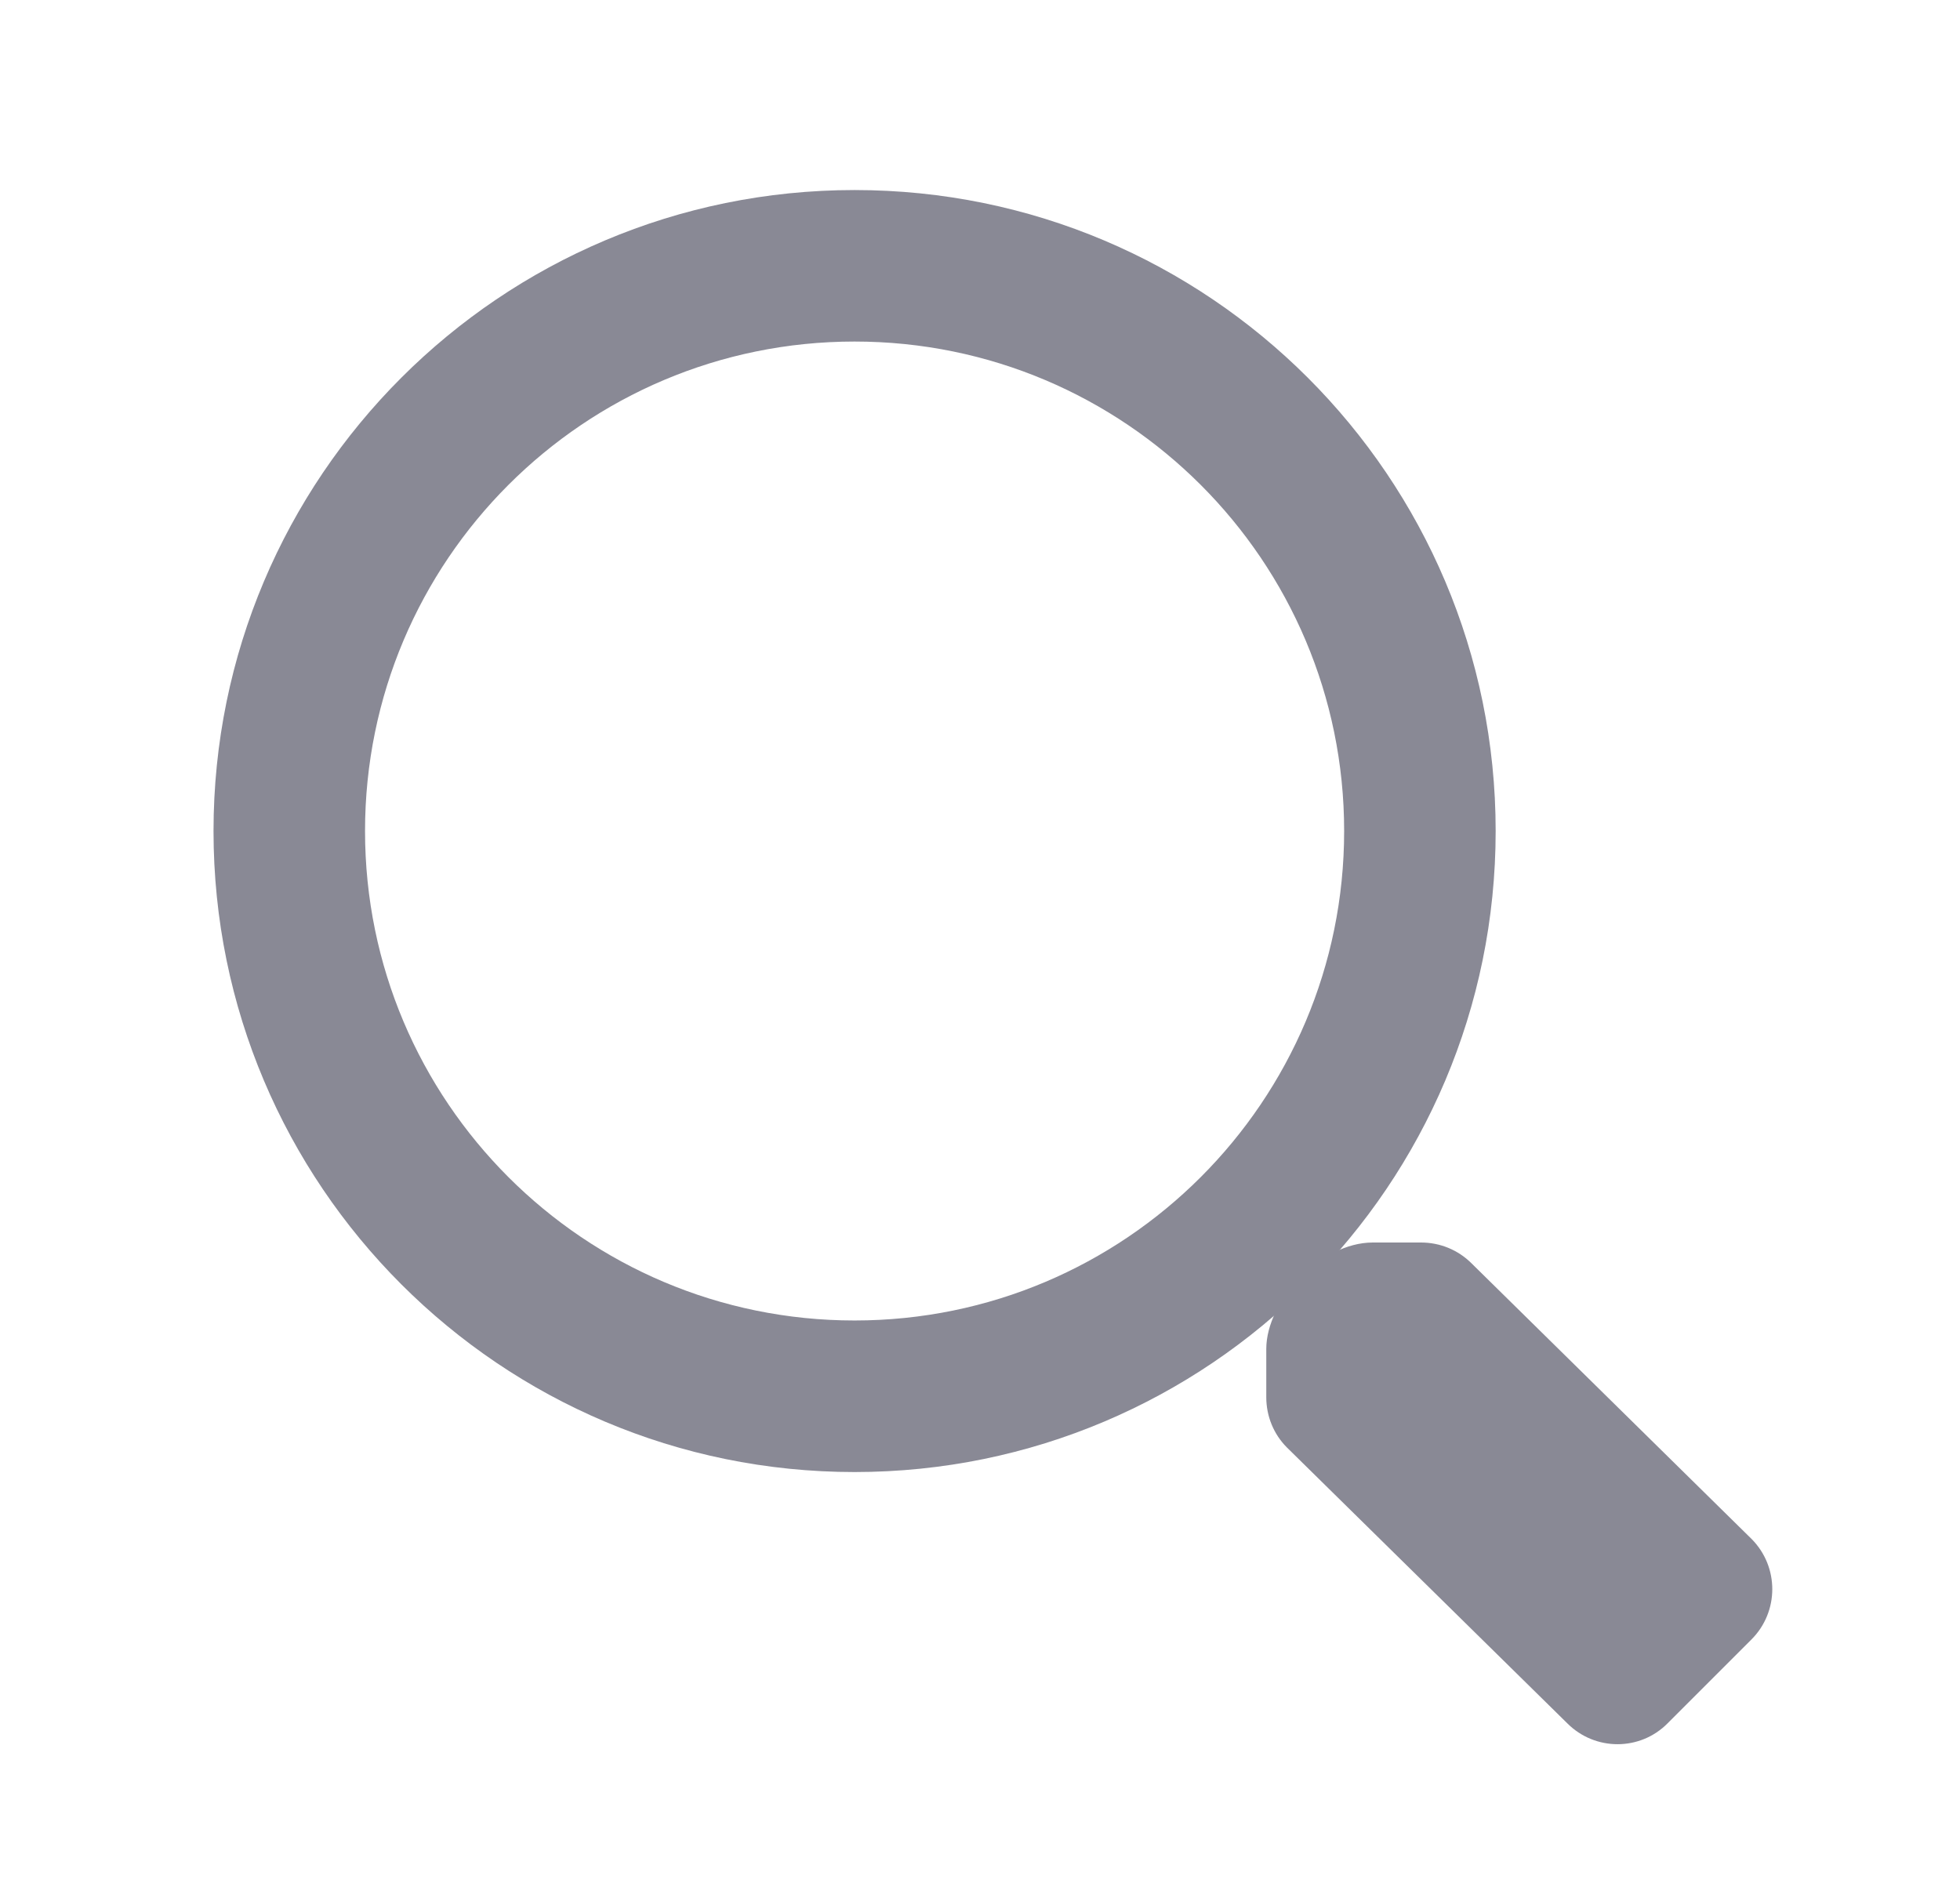
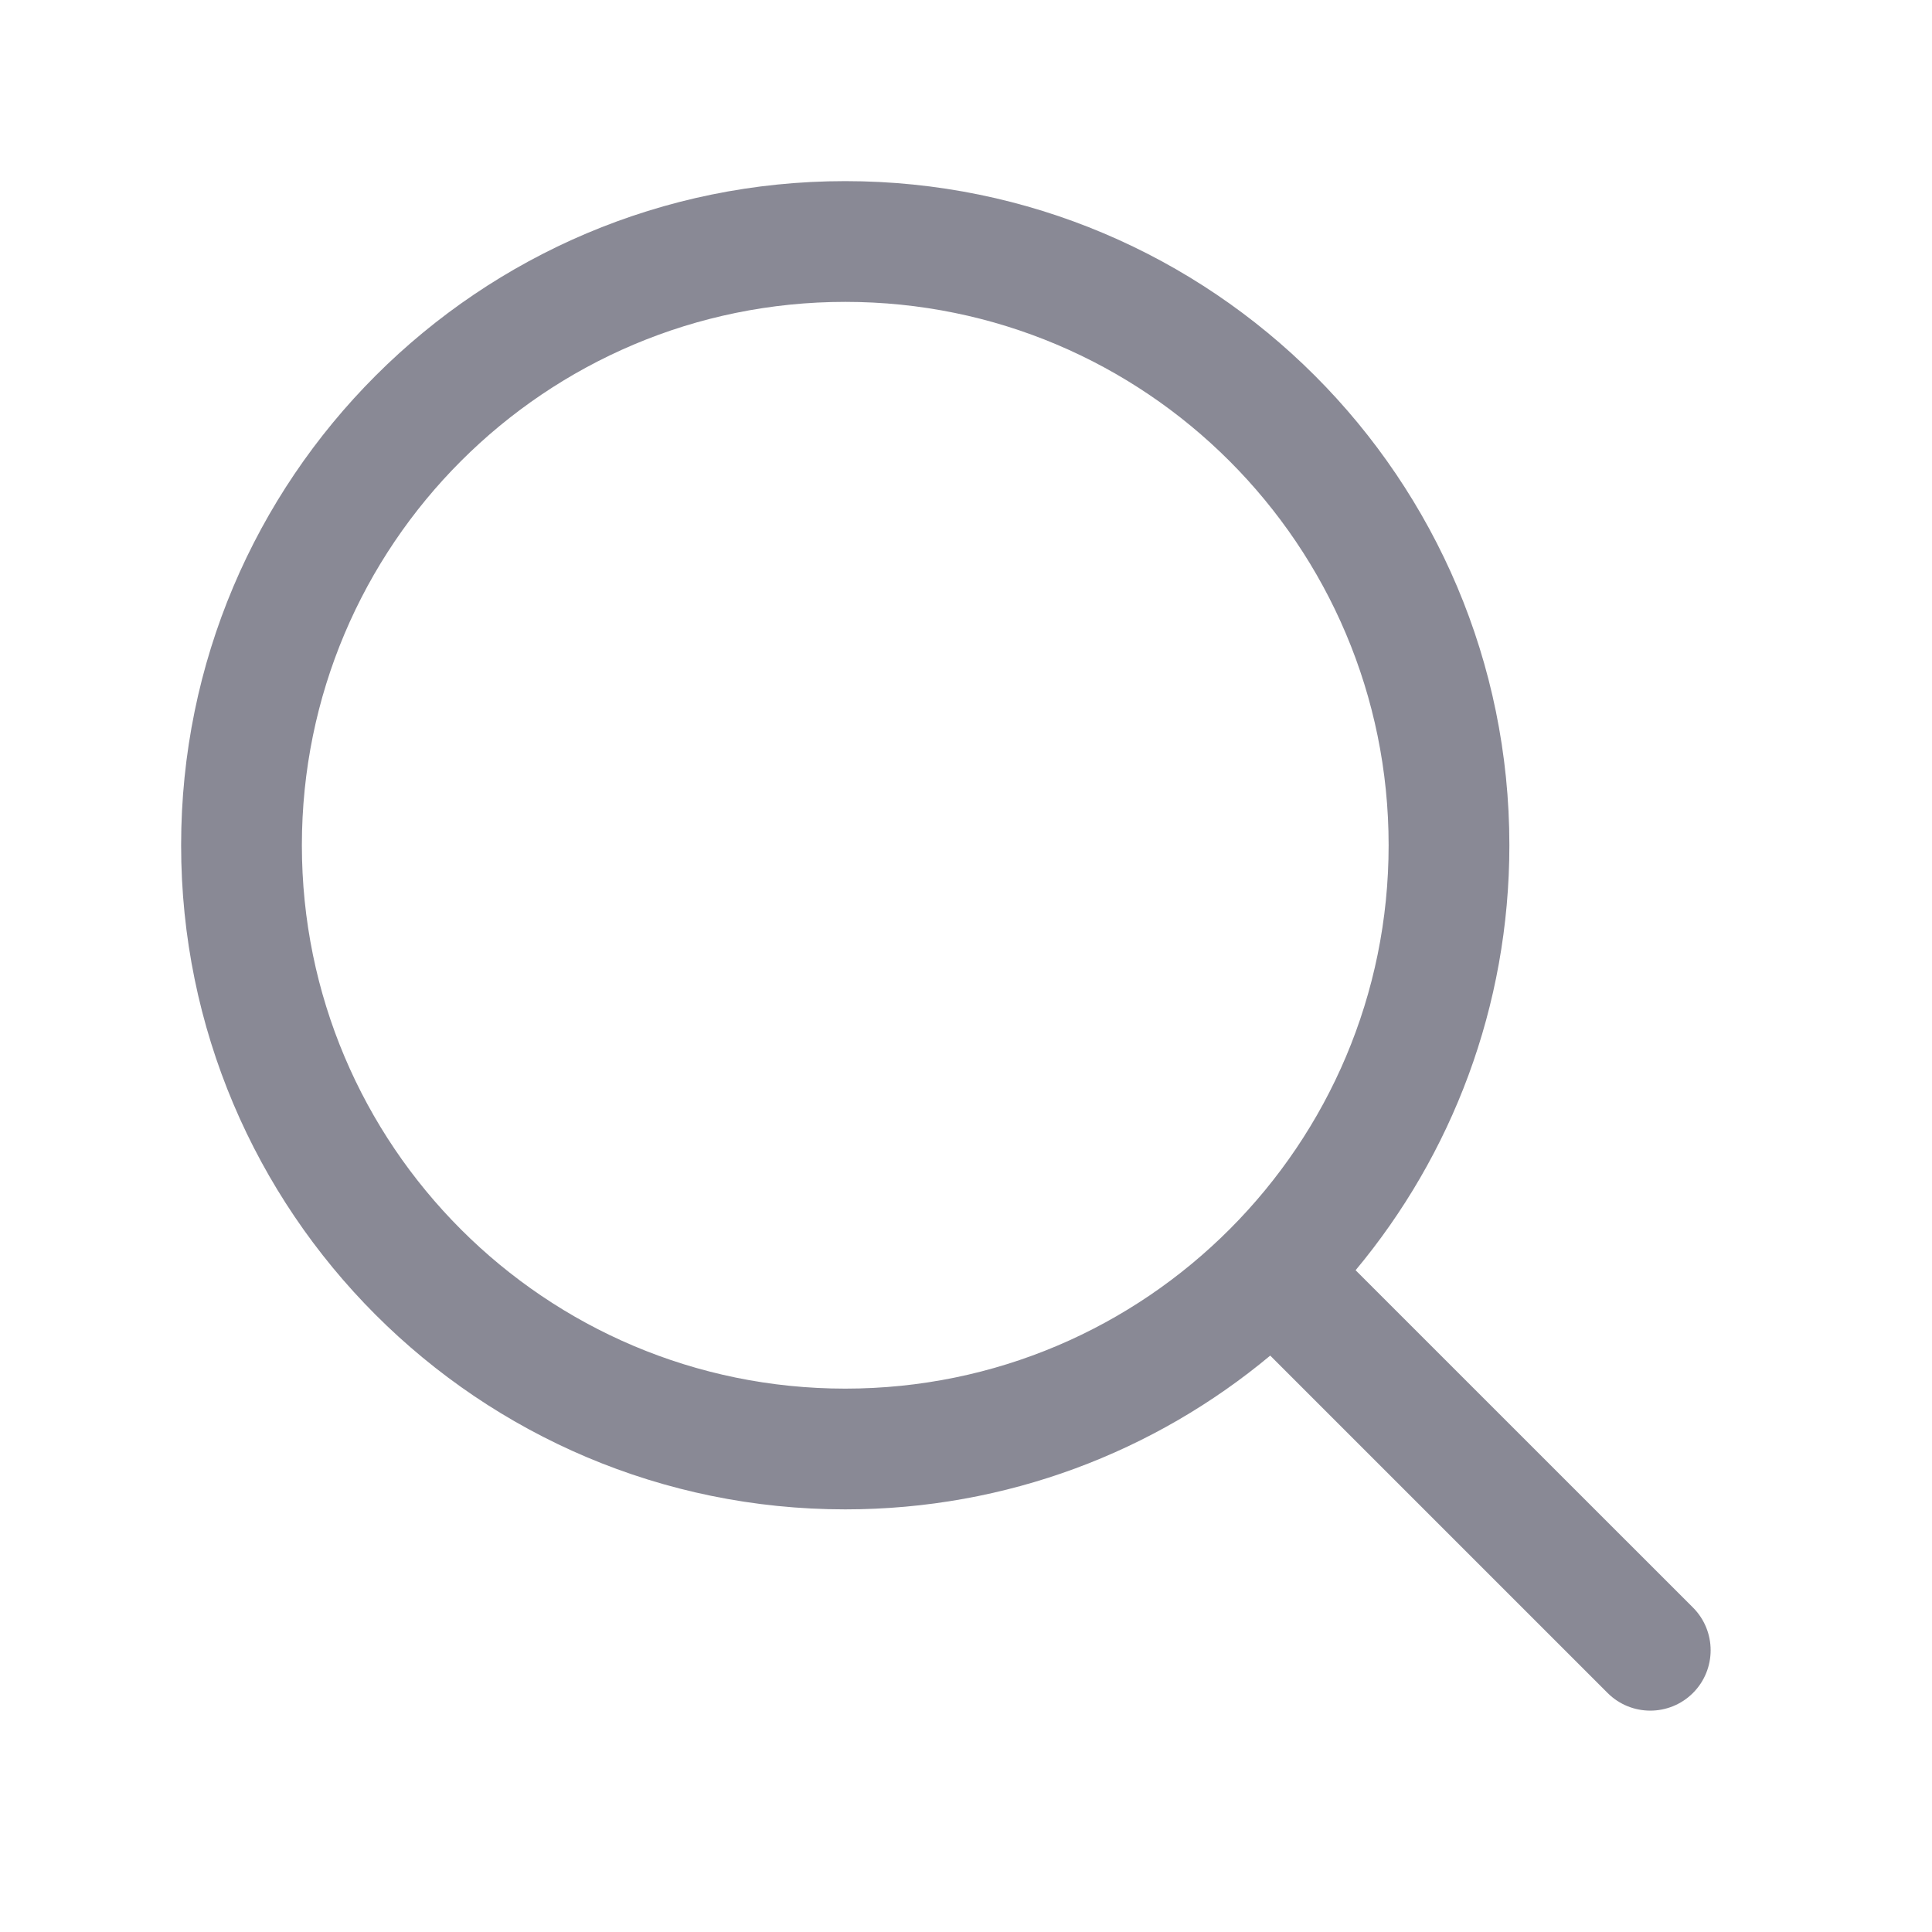
- <svg xmlns="http://www.w3.org/2000/svg" width="33" height="32" viewBox="0 0 33 32" fill="none">
-   <path d="M24.773 21.27L29.492 25.915C29.956 26.383 29.956 27.14 29.487 27.608L28.077 29.018C27.614 29.487 26.856 29.487 26.388 29.018L21.668 24.374C21.444 24.15 21.32 23.846 21.32 23.527V22.715C21.32 21.903 22.238 20.922 23.113 20.922H23.925C24.244 20.922 24.548 21.046 24.773 21.27Z" fill="#898995" />
-   <path fill-rule="evenodd" clip-rule="evenodd" d="M14.388 22.235C18.94 22.235 22.631 18.545 22.631 13.993C22.631 9.441 18.94 5.751 14.388 5.751C9.836 5.751 6.146 9.441 6.146 13.993C6.146 18.545 9.836 22.235 14.388 22.235ZM14.388 24.787C20.349 24.787 25.182 19.954 25.182 13.993C25.182 8.032 20.349 3.2 14.388 3.2C8.427 3.2 3.595 8.032 3.595 13.993C3.595 19.954 8.427 24.787 14.388 24.787Z" fill="#898995" />
+ <svg xmlns="http://www.w3.org/2000/svg" width="32" height="32" viewBox="0 0 32 32" fill="none">
+   <path fill-rule="evenodd" clip-rule="evenodd" d="M14 3C7.925 3 3 7.925 3 14C3 20.075 7.925 25 14 25C16.677 25 19.132 24.043 21.039 22.453L26.627 28.041C27.017 28.431 27.65 28.431 28.041 28.041C28.431 27.65 28.431 27.017 28.041 26.626L22.453 21.039C24.043 19.132 25 16.677 25 14C25 7.925 20.075 3 14 3ZM5 14C5 9.029 9.029 5 14 5C18.971 5 23 9.029 23 14C23 16.481 21.997 18.726 20.372 20.355C18.742 21.99 16.49 23 14 23C9.029 23 5 18.971 5 14Z" fill="#898995" />
</svg>
